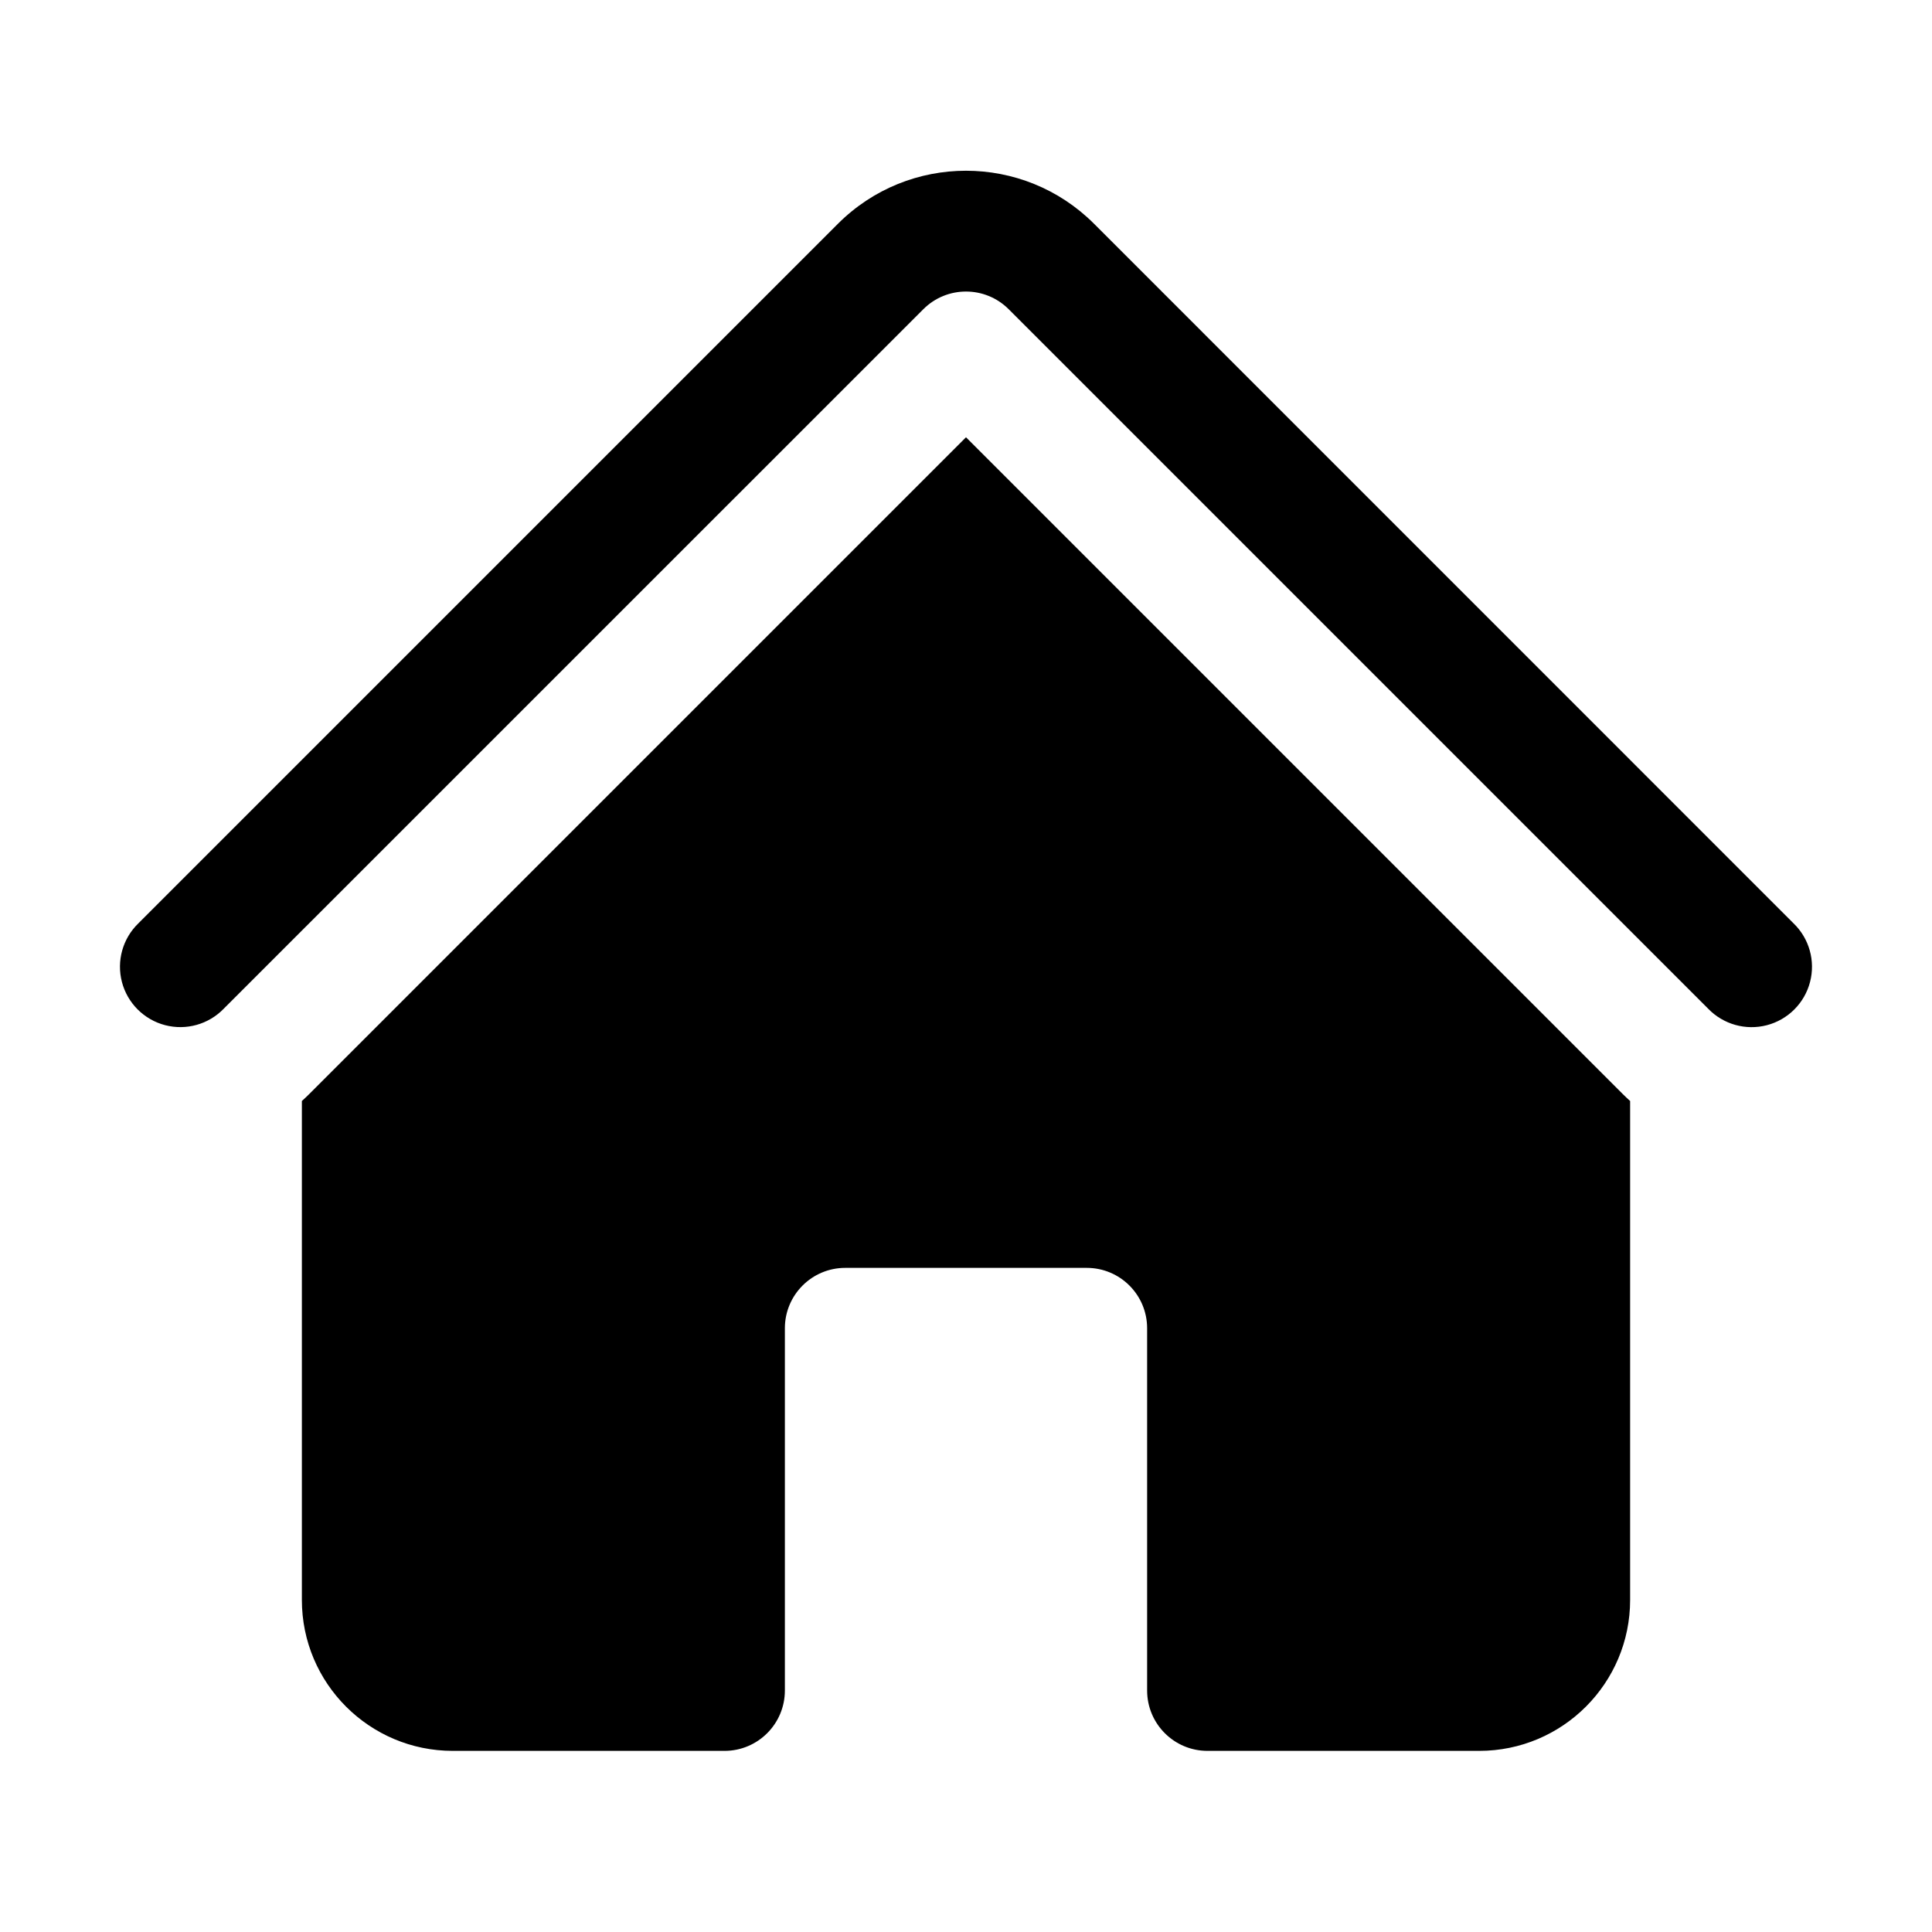
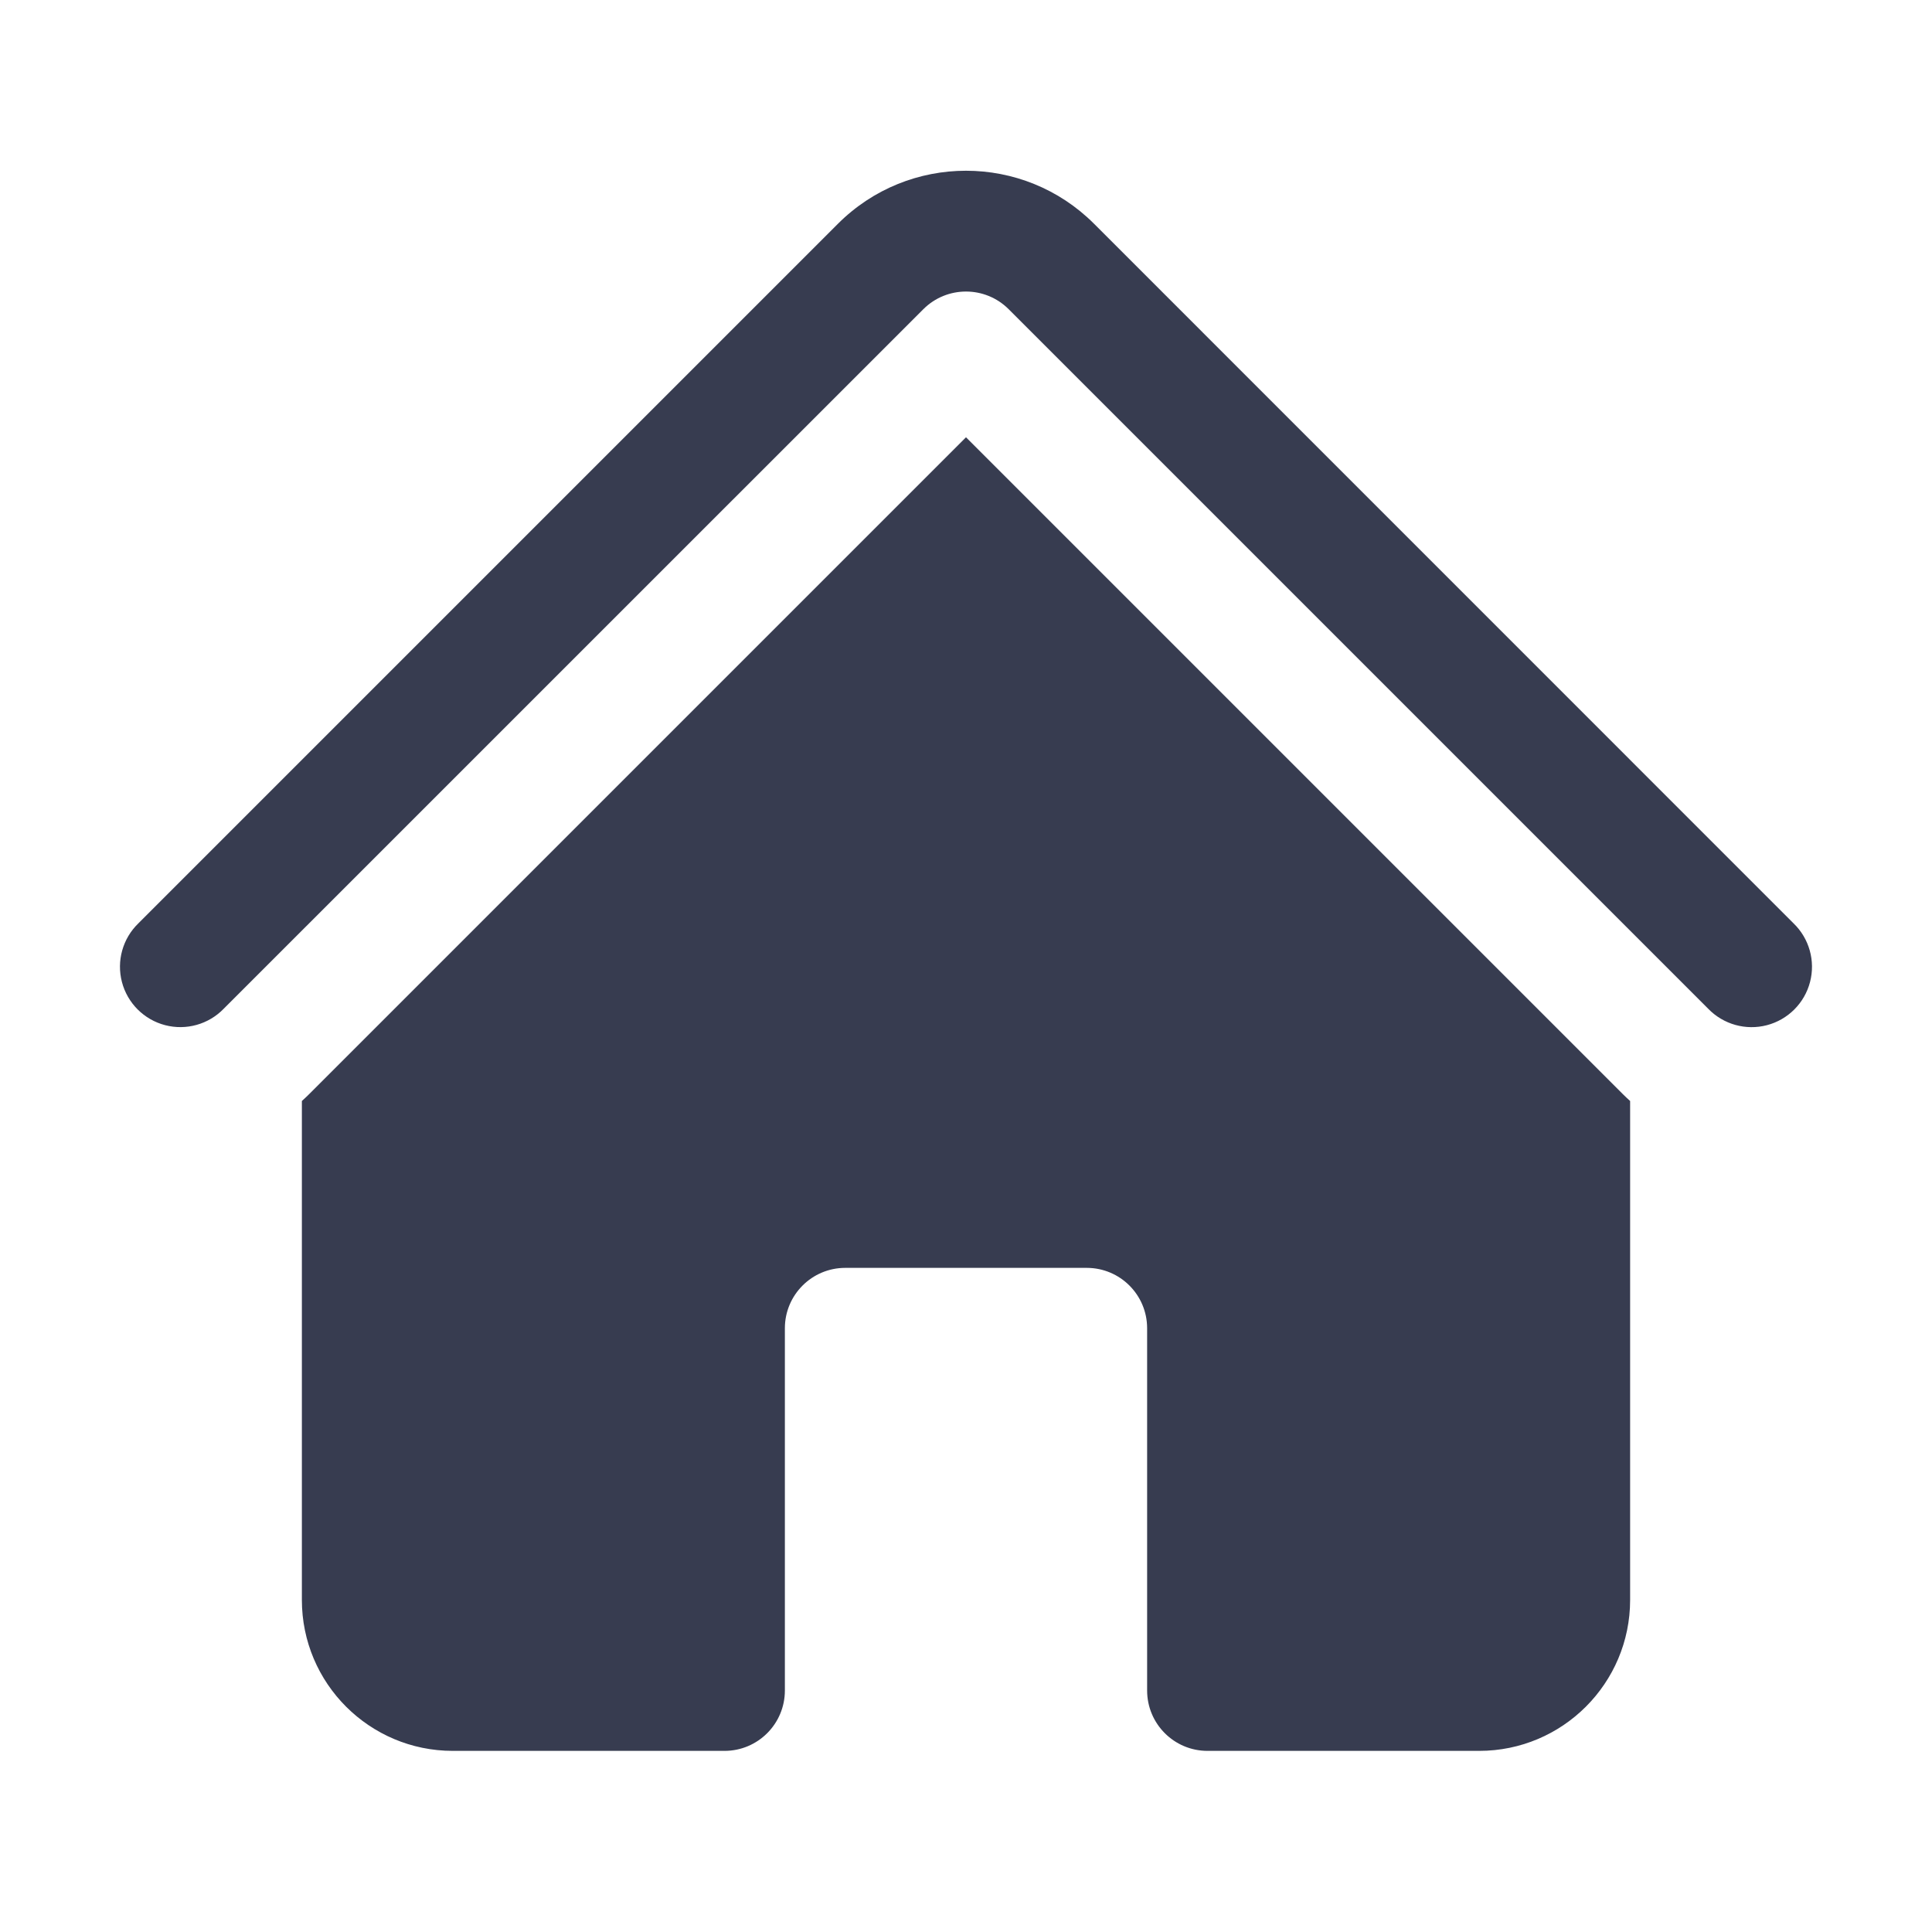
- <svg xmlns="http://www.w3.org/2000/svg" viewBox="0 0 24 24" fill="currentColor" class="w-6 h-6">
+ <svg xmlns="http://www.w3.org/2000/svg" viewBox="0 0 24 24" fill="#373C50" class="w-6 h-6">
  <path d="M11.47 3.841a.75.75 0 0 1 1.06 0l8.69 8.69a.75.75 0 1 0 1.06-1.061l-8.689-8.69a2.25 2.25 0 0 0-3.182 0l-8.69 8.69a.75.75 0 1 0 1.061 1.06l8.69-8.689Z" />
  <path d="m12 5.432 8.159 8.159c.03.03.06.058.091.086v6.198c0 1.035-.84 1.875-1.875 1.875H15a.75.75 0 0 1-.75-.75v-4.5a.75.75 0 0 0-.75-.75h-3a.75.75 0 0 0-.75.75V21a.75.75 0 0 1-.75.75H5.625a1.875 1.875 0 0 1-1.875-1.875v-6.198a2.29 2.29 0 0 0 .091-.086L12 5.432Z" />
</svg>
